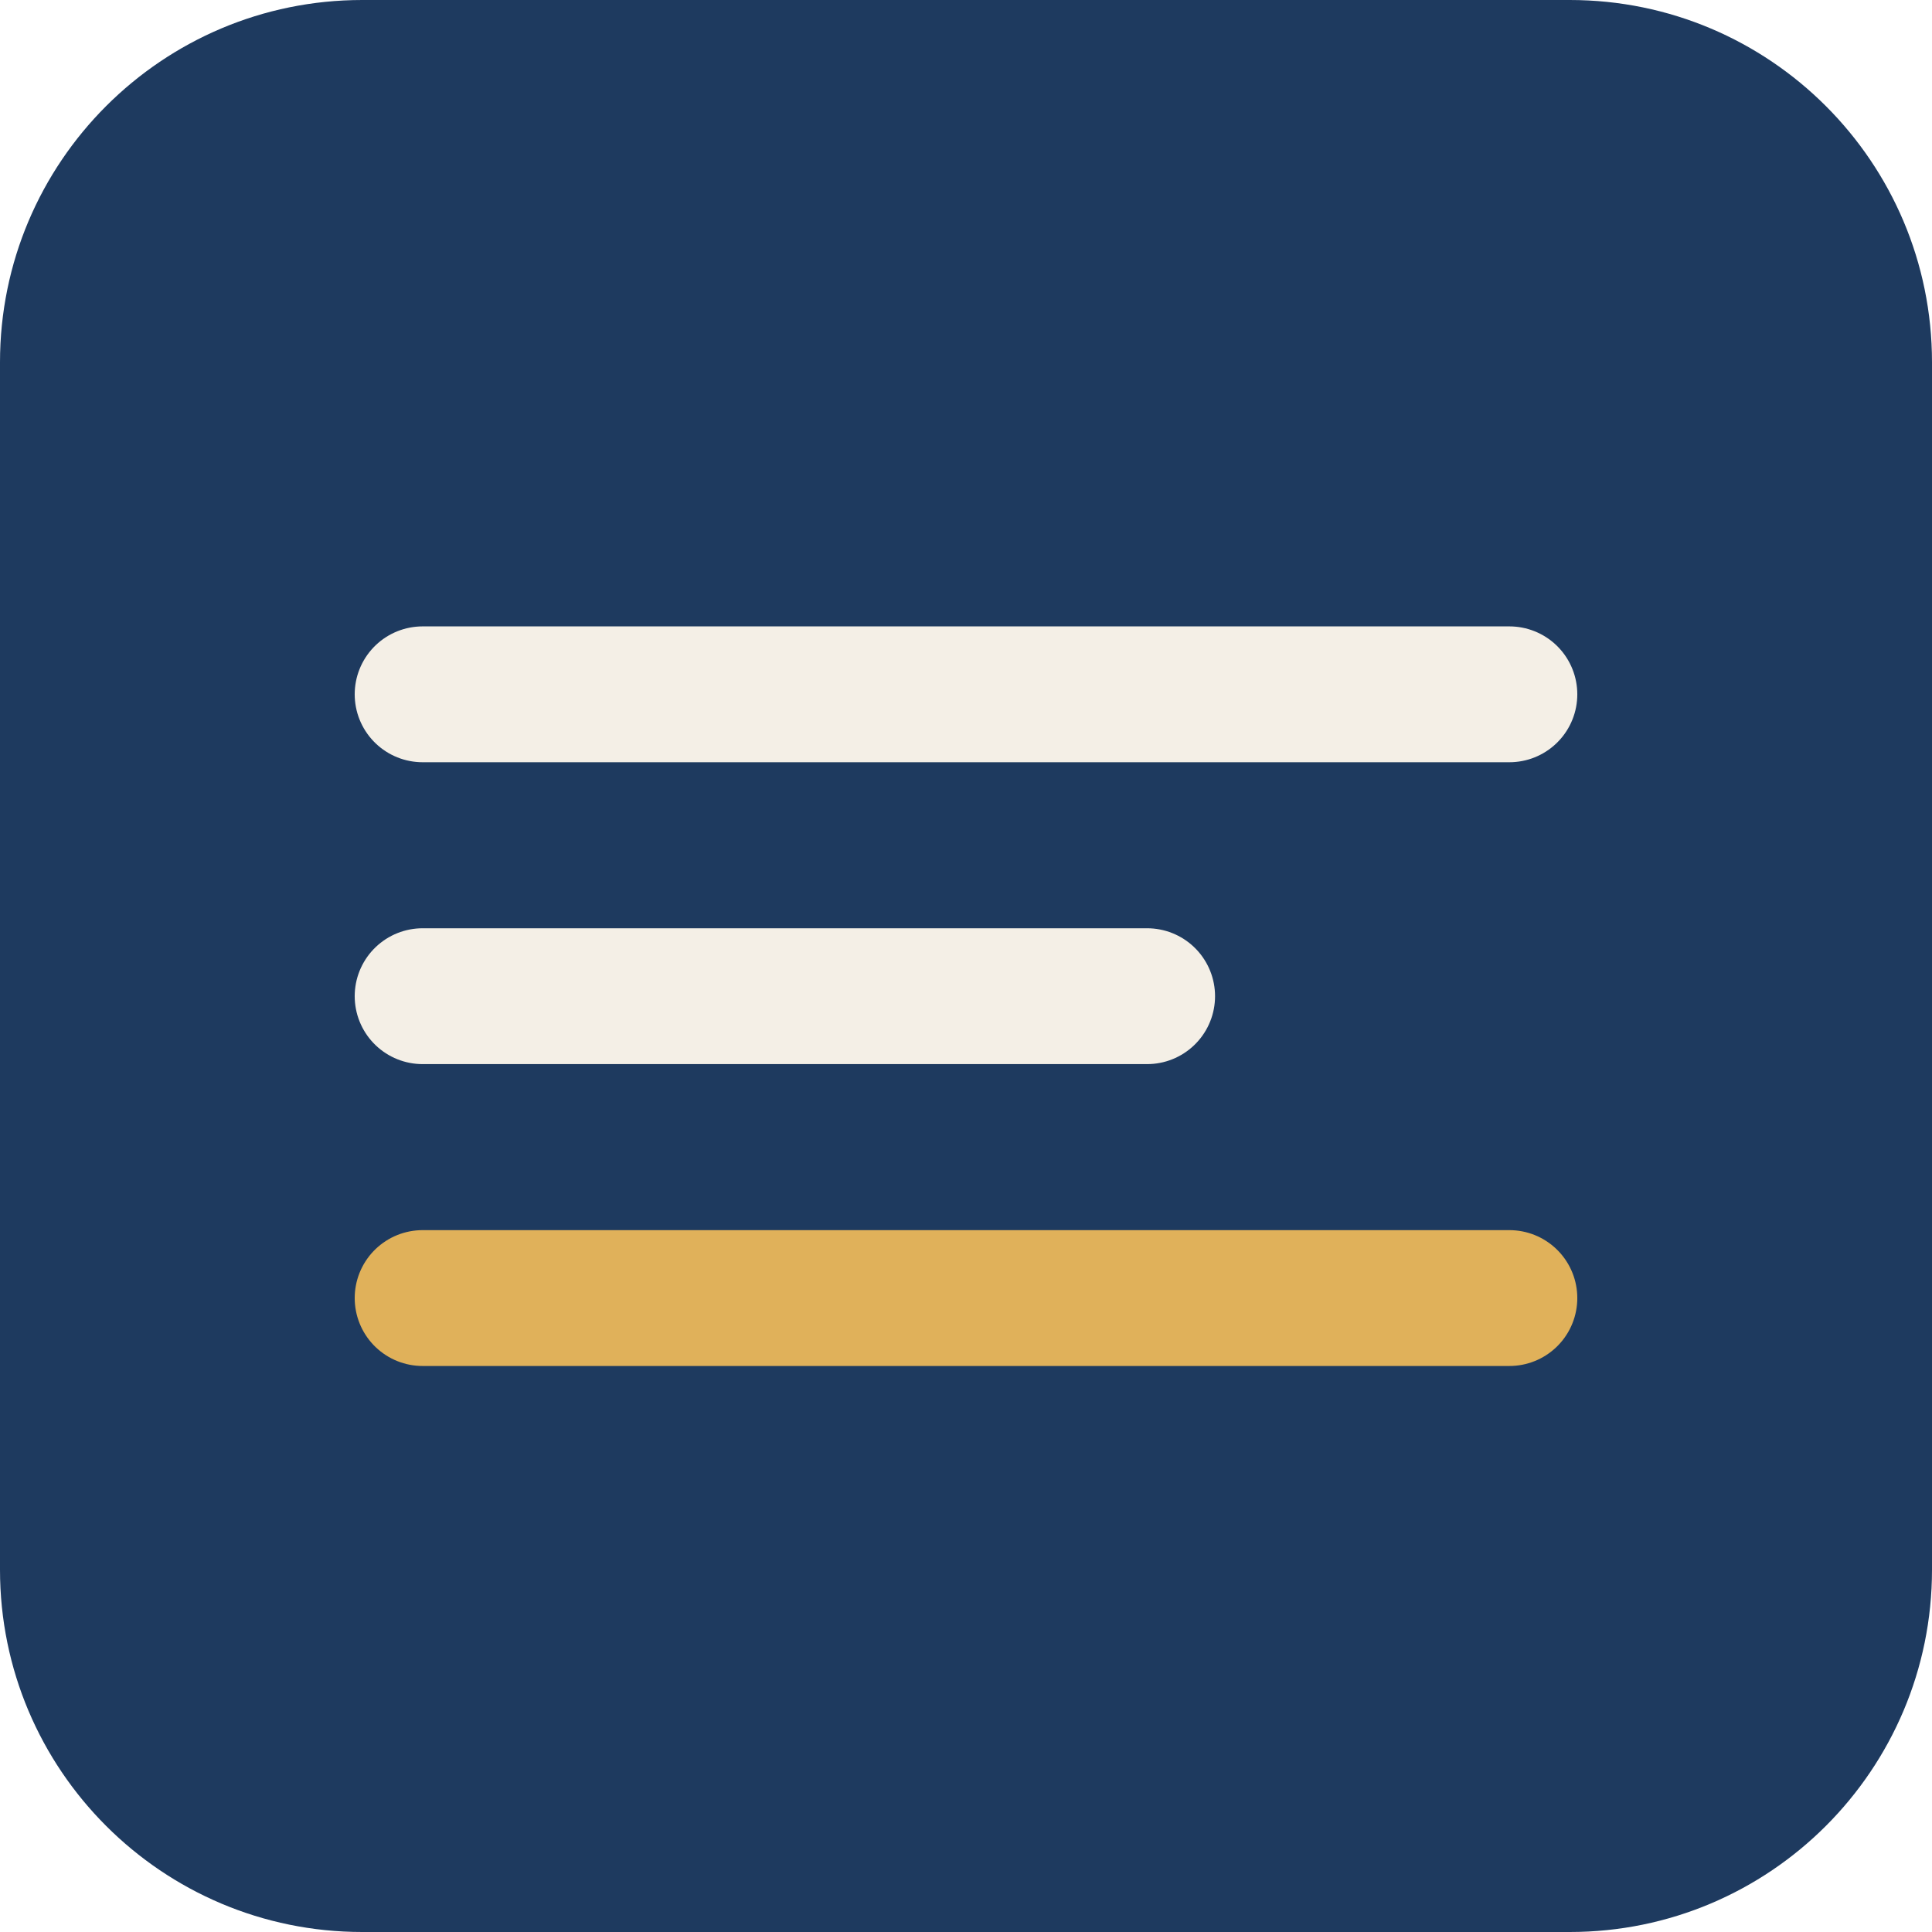
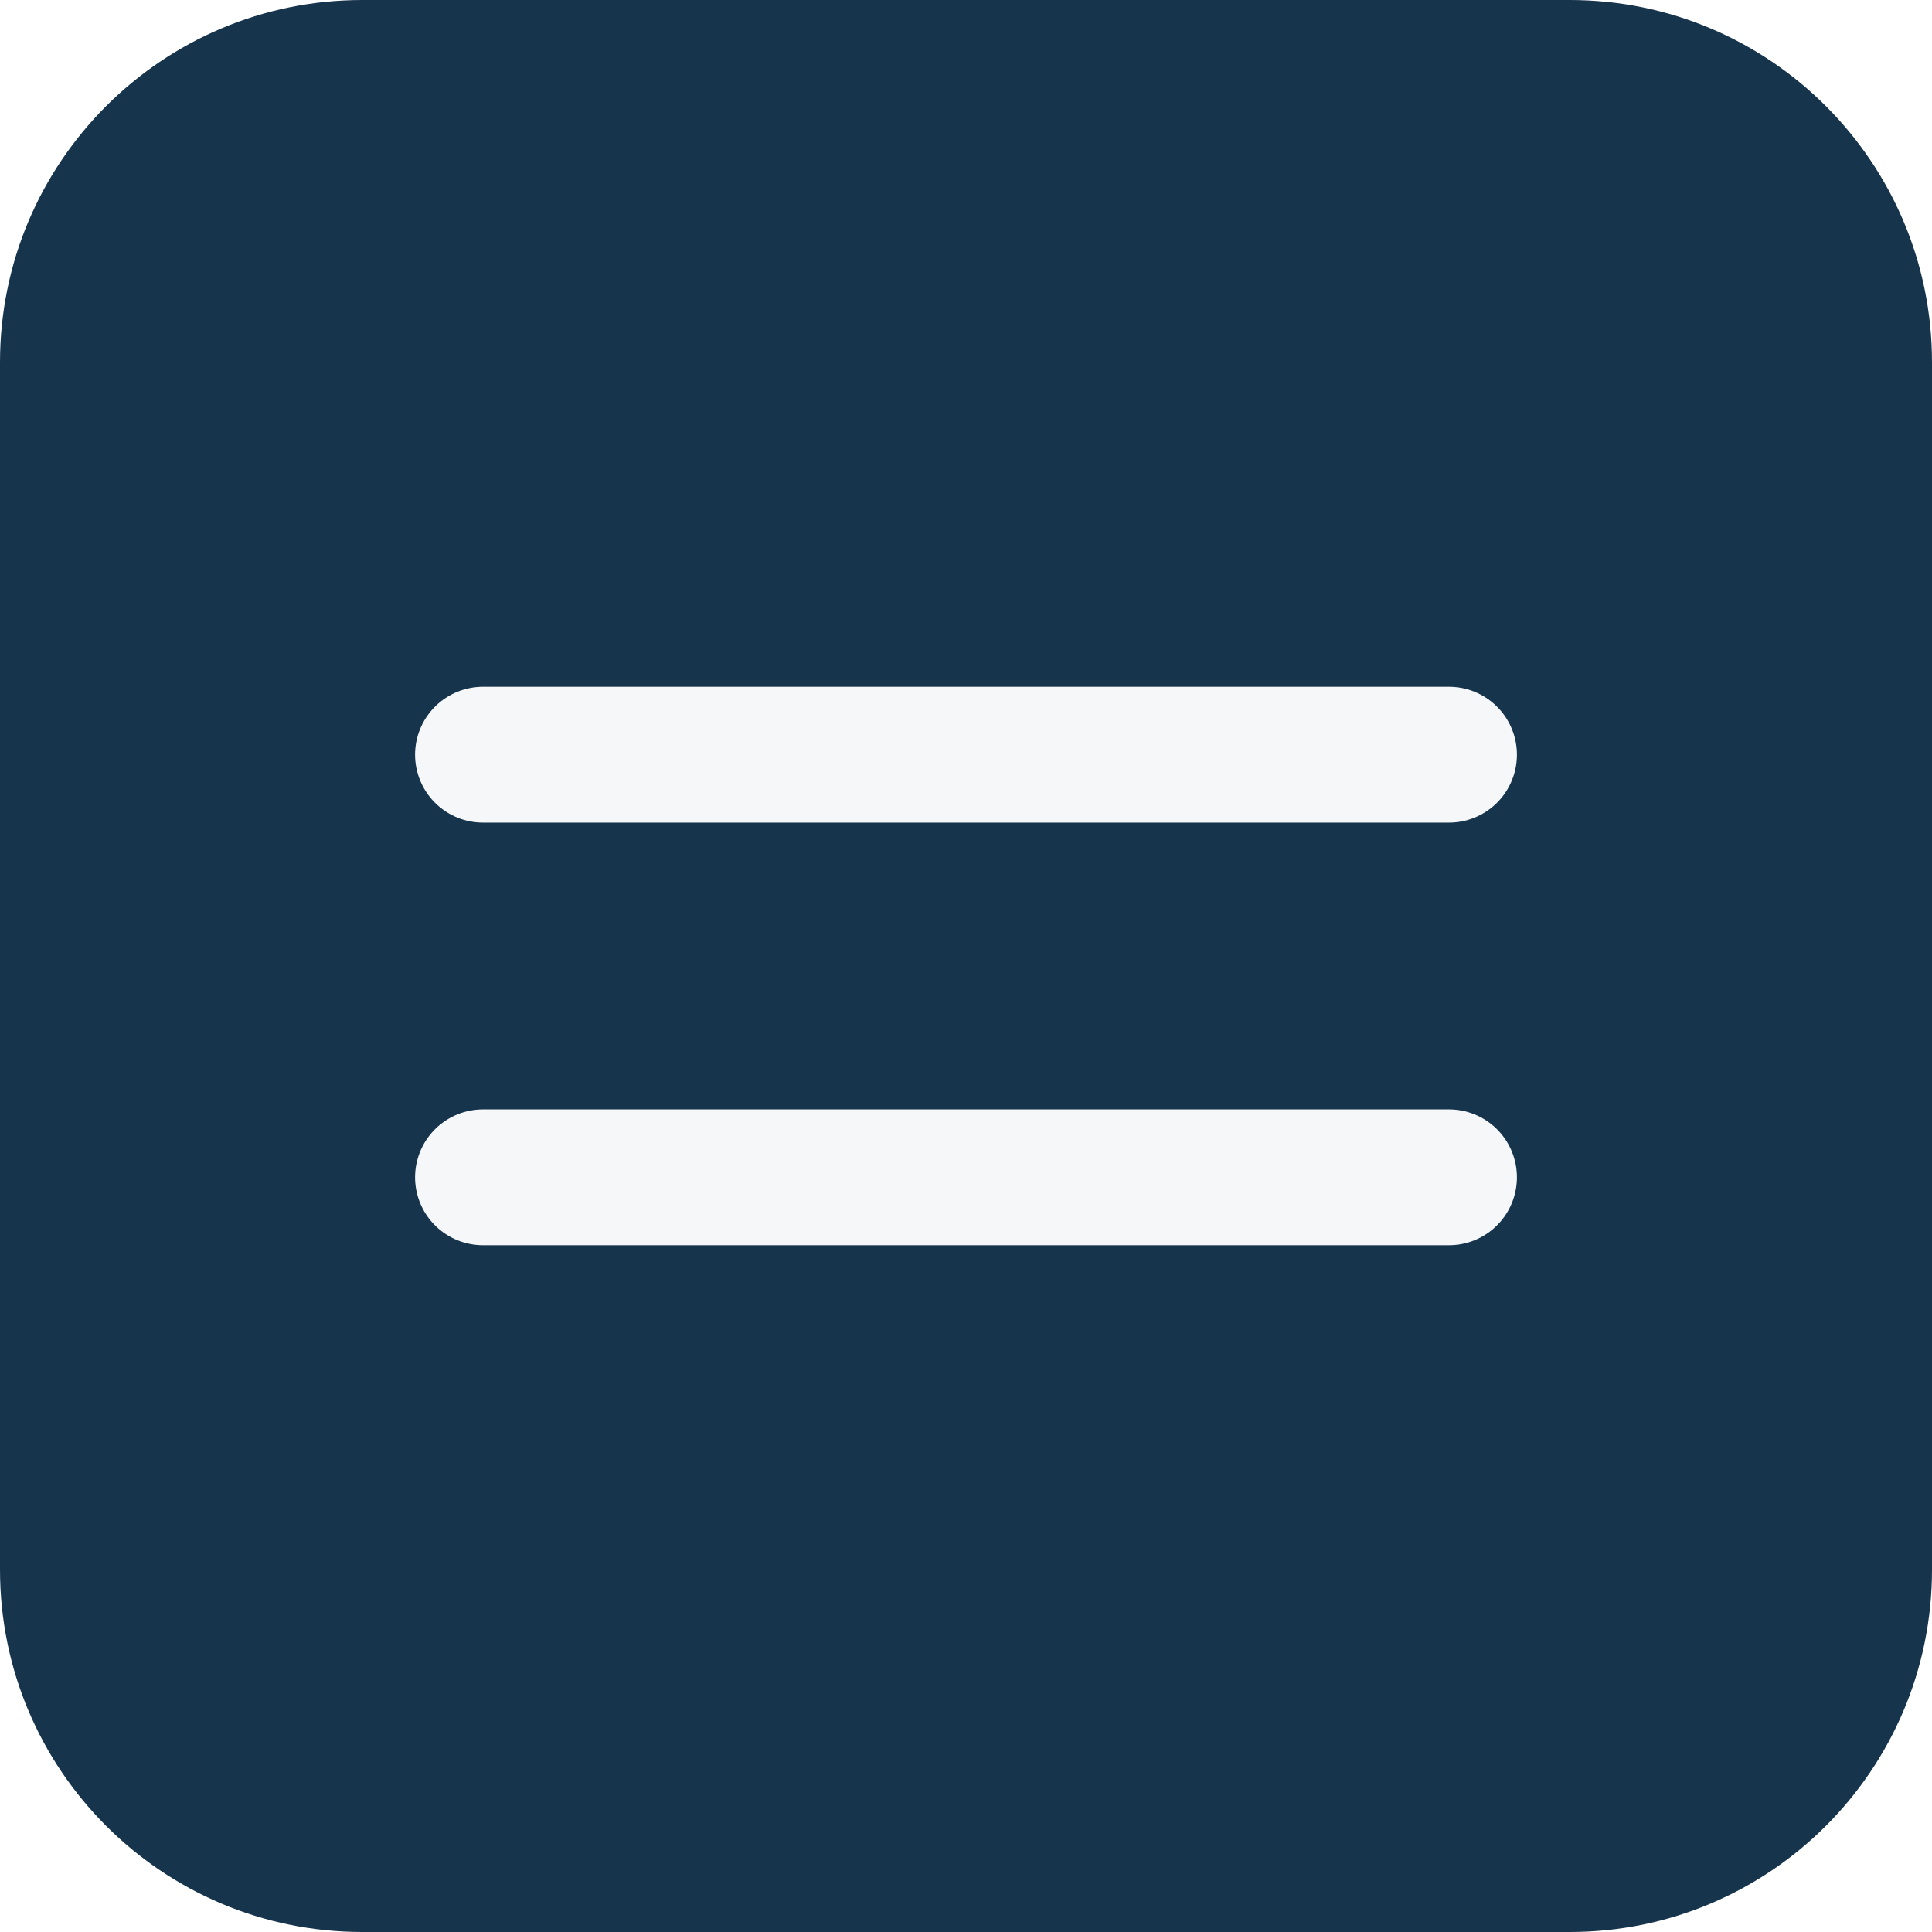
<svg xmlns="http://www.w3.org/2000/svg" viewBox="0 0 32 32" role="img" aria-label="Webco Essential">
-   <rect width="32" height="32" rx="6" fill="#1e3a5f" />
-   <path d="M7 11.5h18M7 16.5h12" fill="none" stroke="#f4efe6" stroke-width="2.25" stroke-linecap="round" />
-   <path d="M7 21.5h18" fill="none" stroke="#e0b15a" stroke-width="2.25" stroke-linecap="round" />
+   <rect width="32" height="32" rx="6" fill="#17344d" />
+   <path d="M8 12.5h16M8 19.5h16" fill="none" stroke="#f5f7f9" stroke-width="2.25" stroke-linecap="round" />
</svg>
